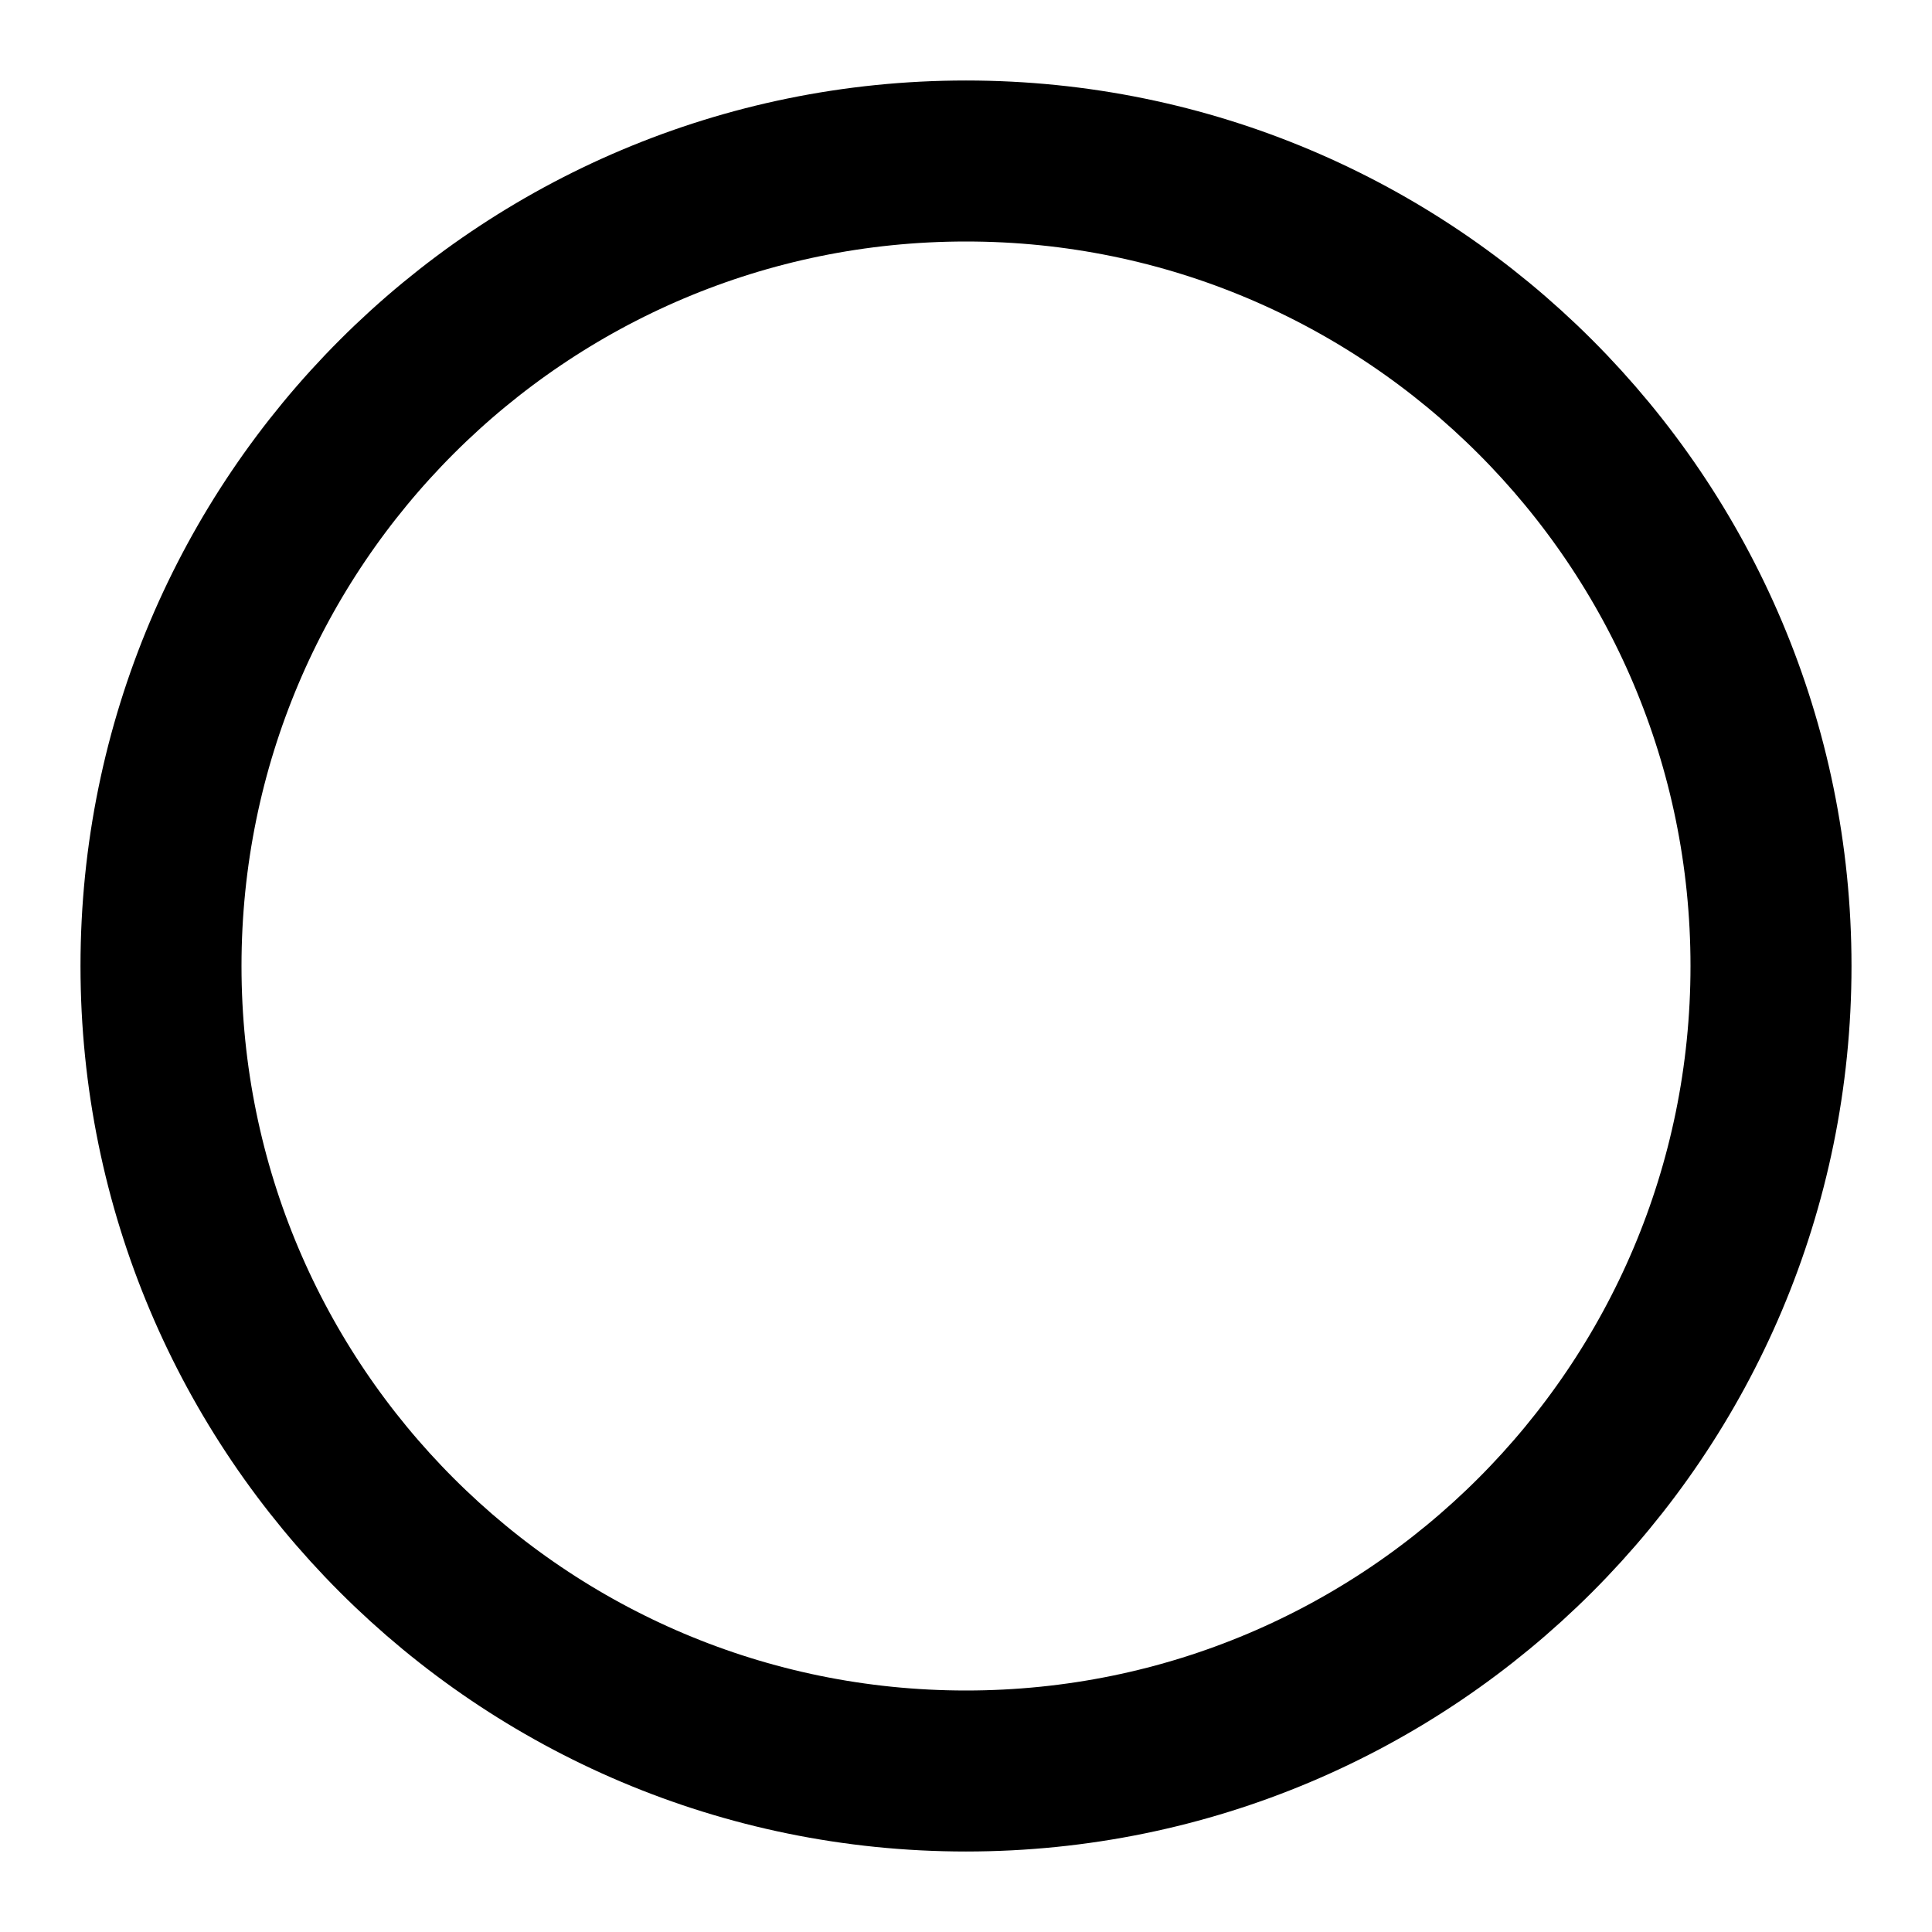
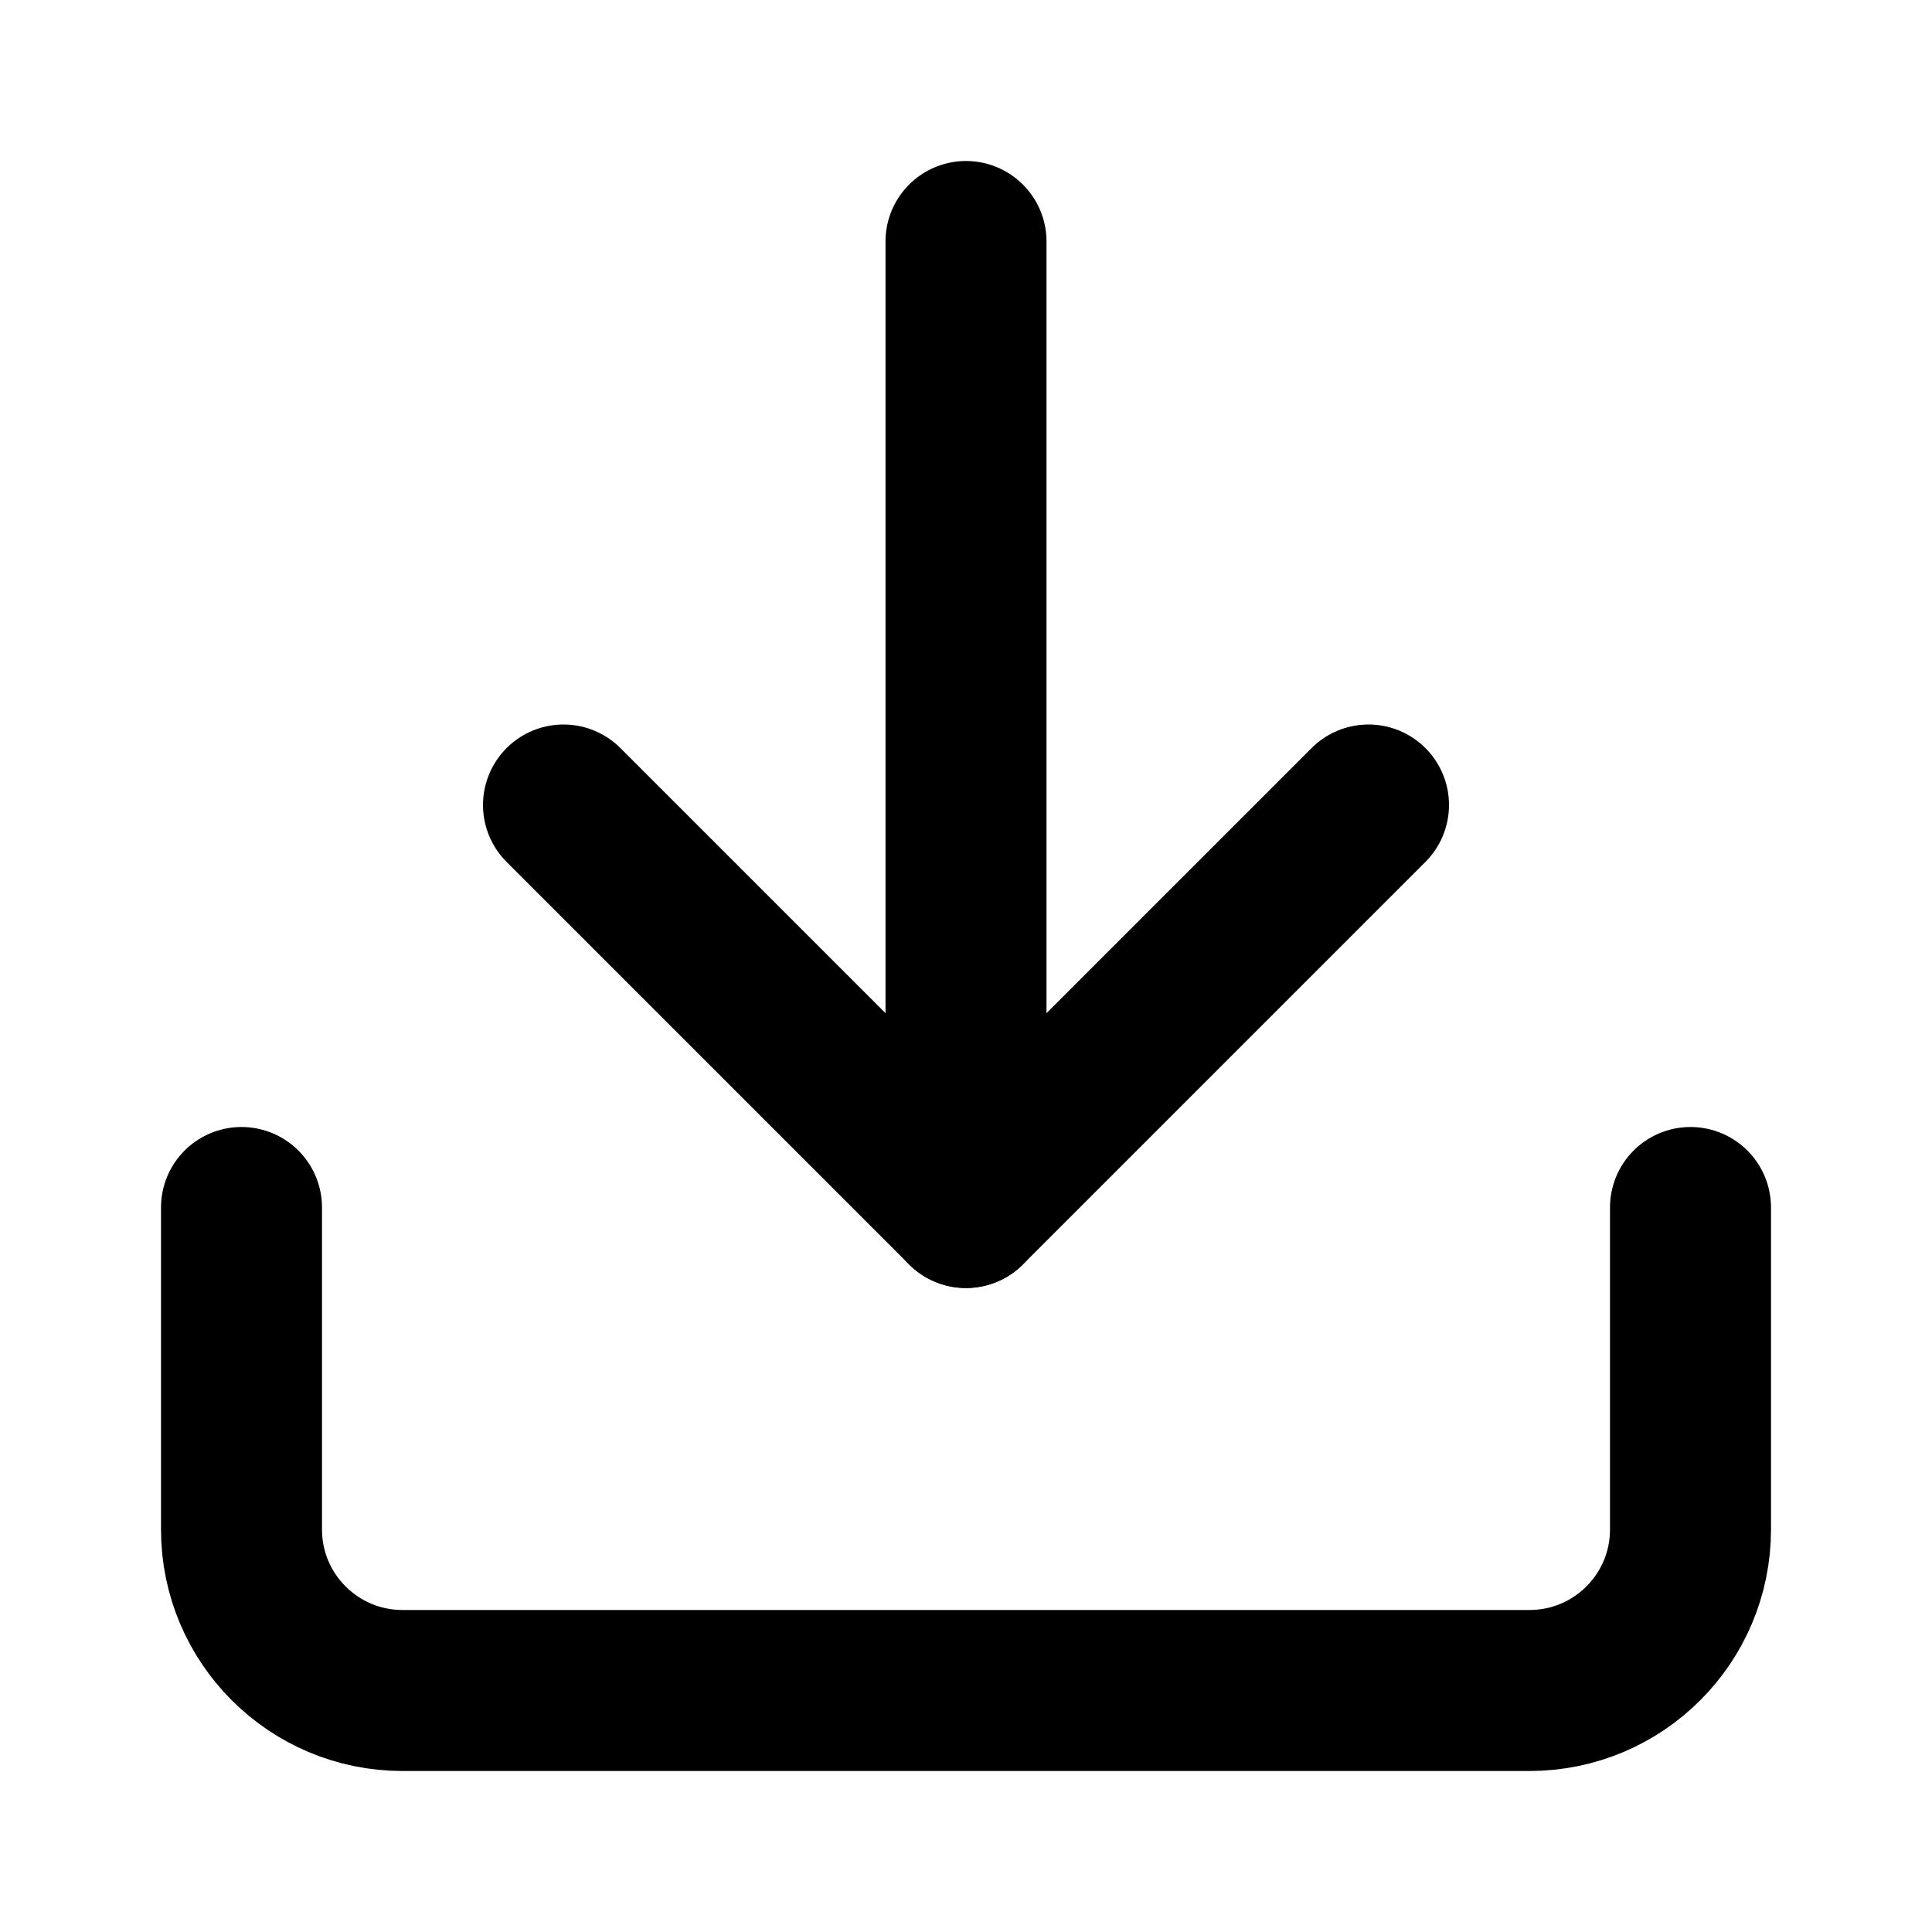
<svg xmlns="http://www.w3.org/2000/svg" width="24" height="24" viewBox="0 0 24 24" fill="none" stroke="currentColor" stroke-width="2" stroke-linecap="round" stroke-linejoin="round">
-   <circle cx="12" cy="12" r="10" />
+   <path d="M21 15v4a2 2 0 0 1-2 2H5a2 2 0 0 1-2-2v-4" />
+   <polyline points="7 10 12 15 17 10" />
+   <line x1="12" y1="15" x2="12" y2="3" />
</svg>
